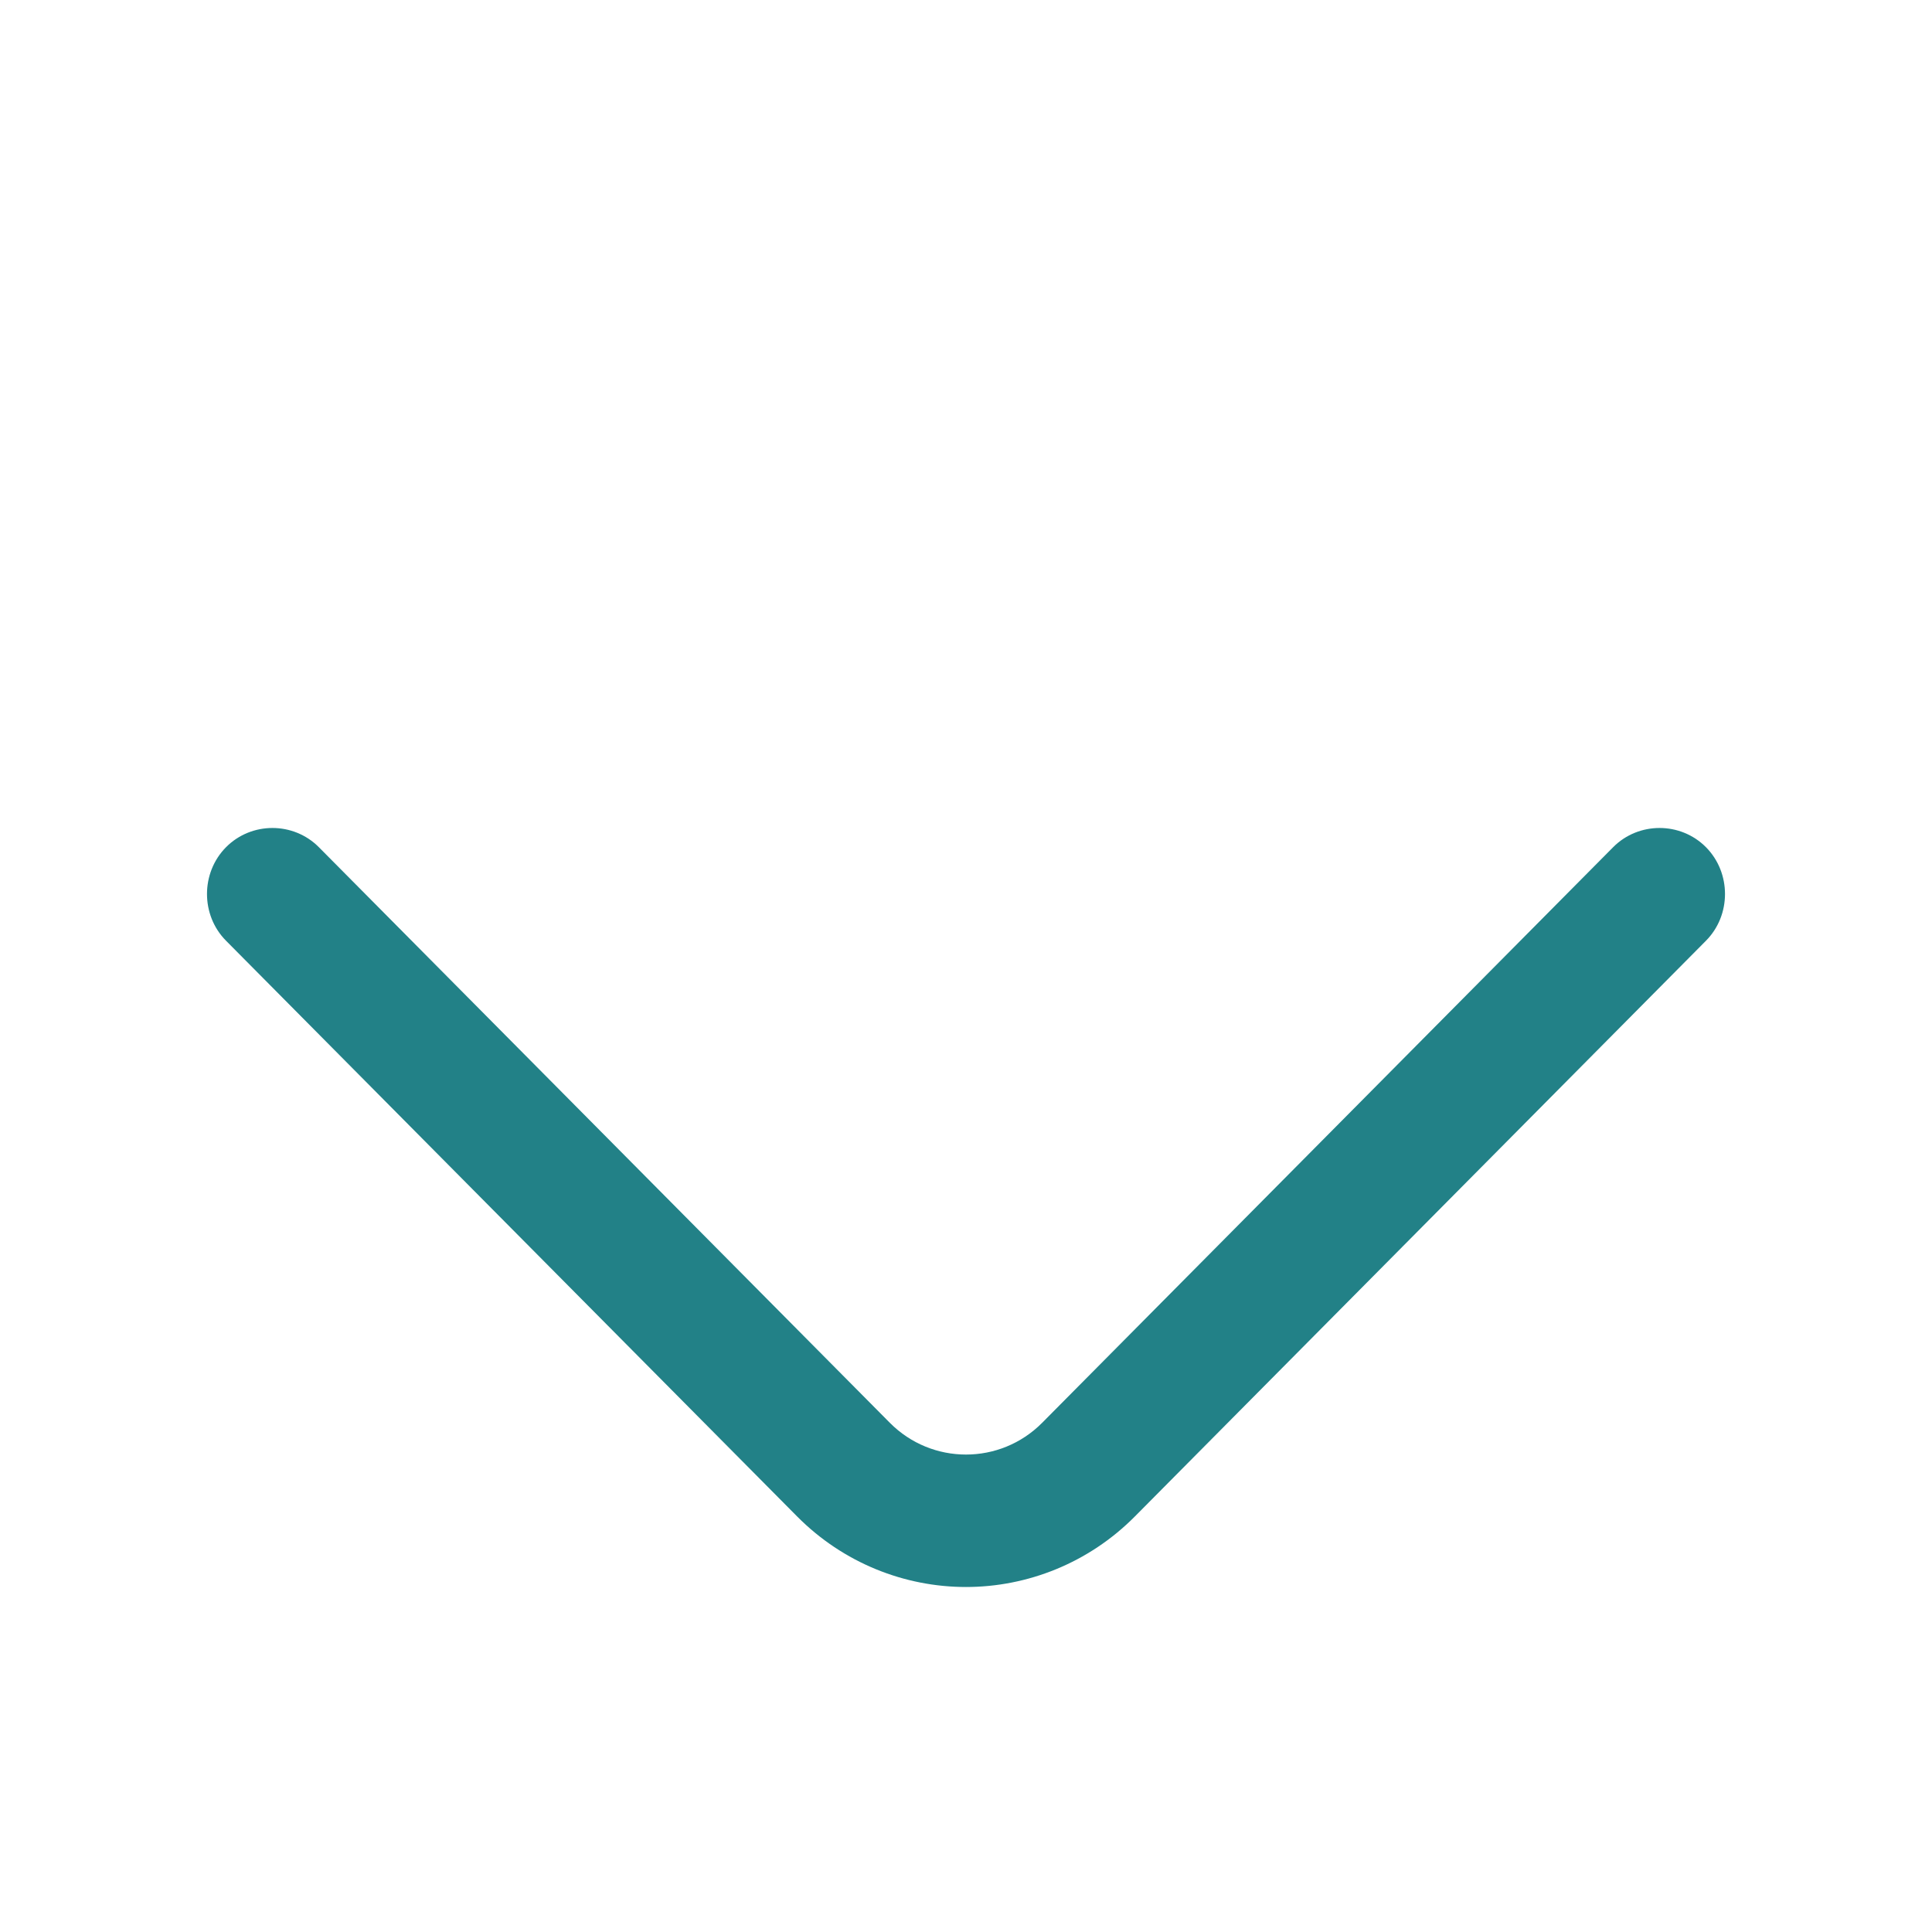
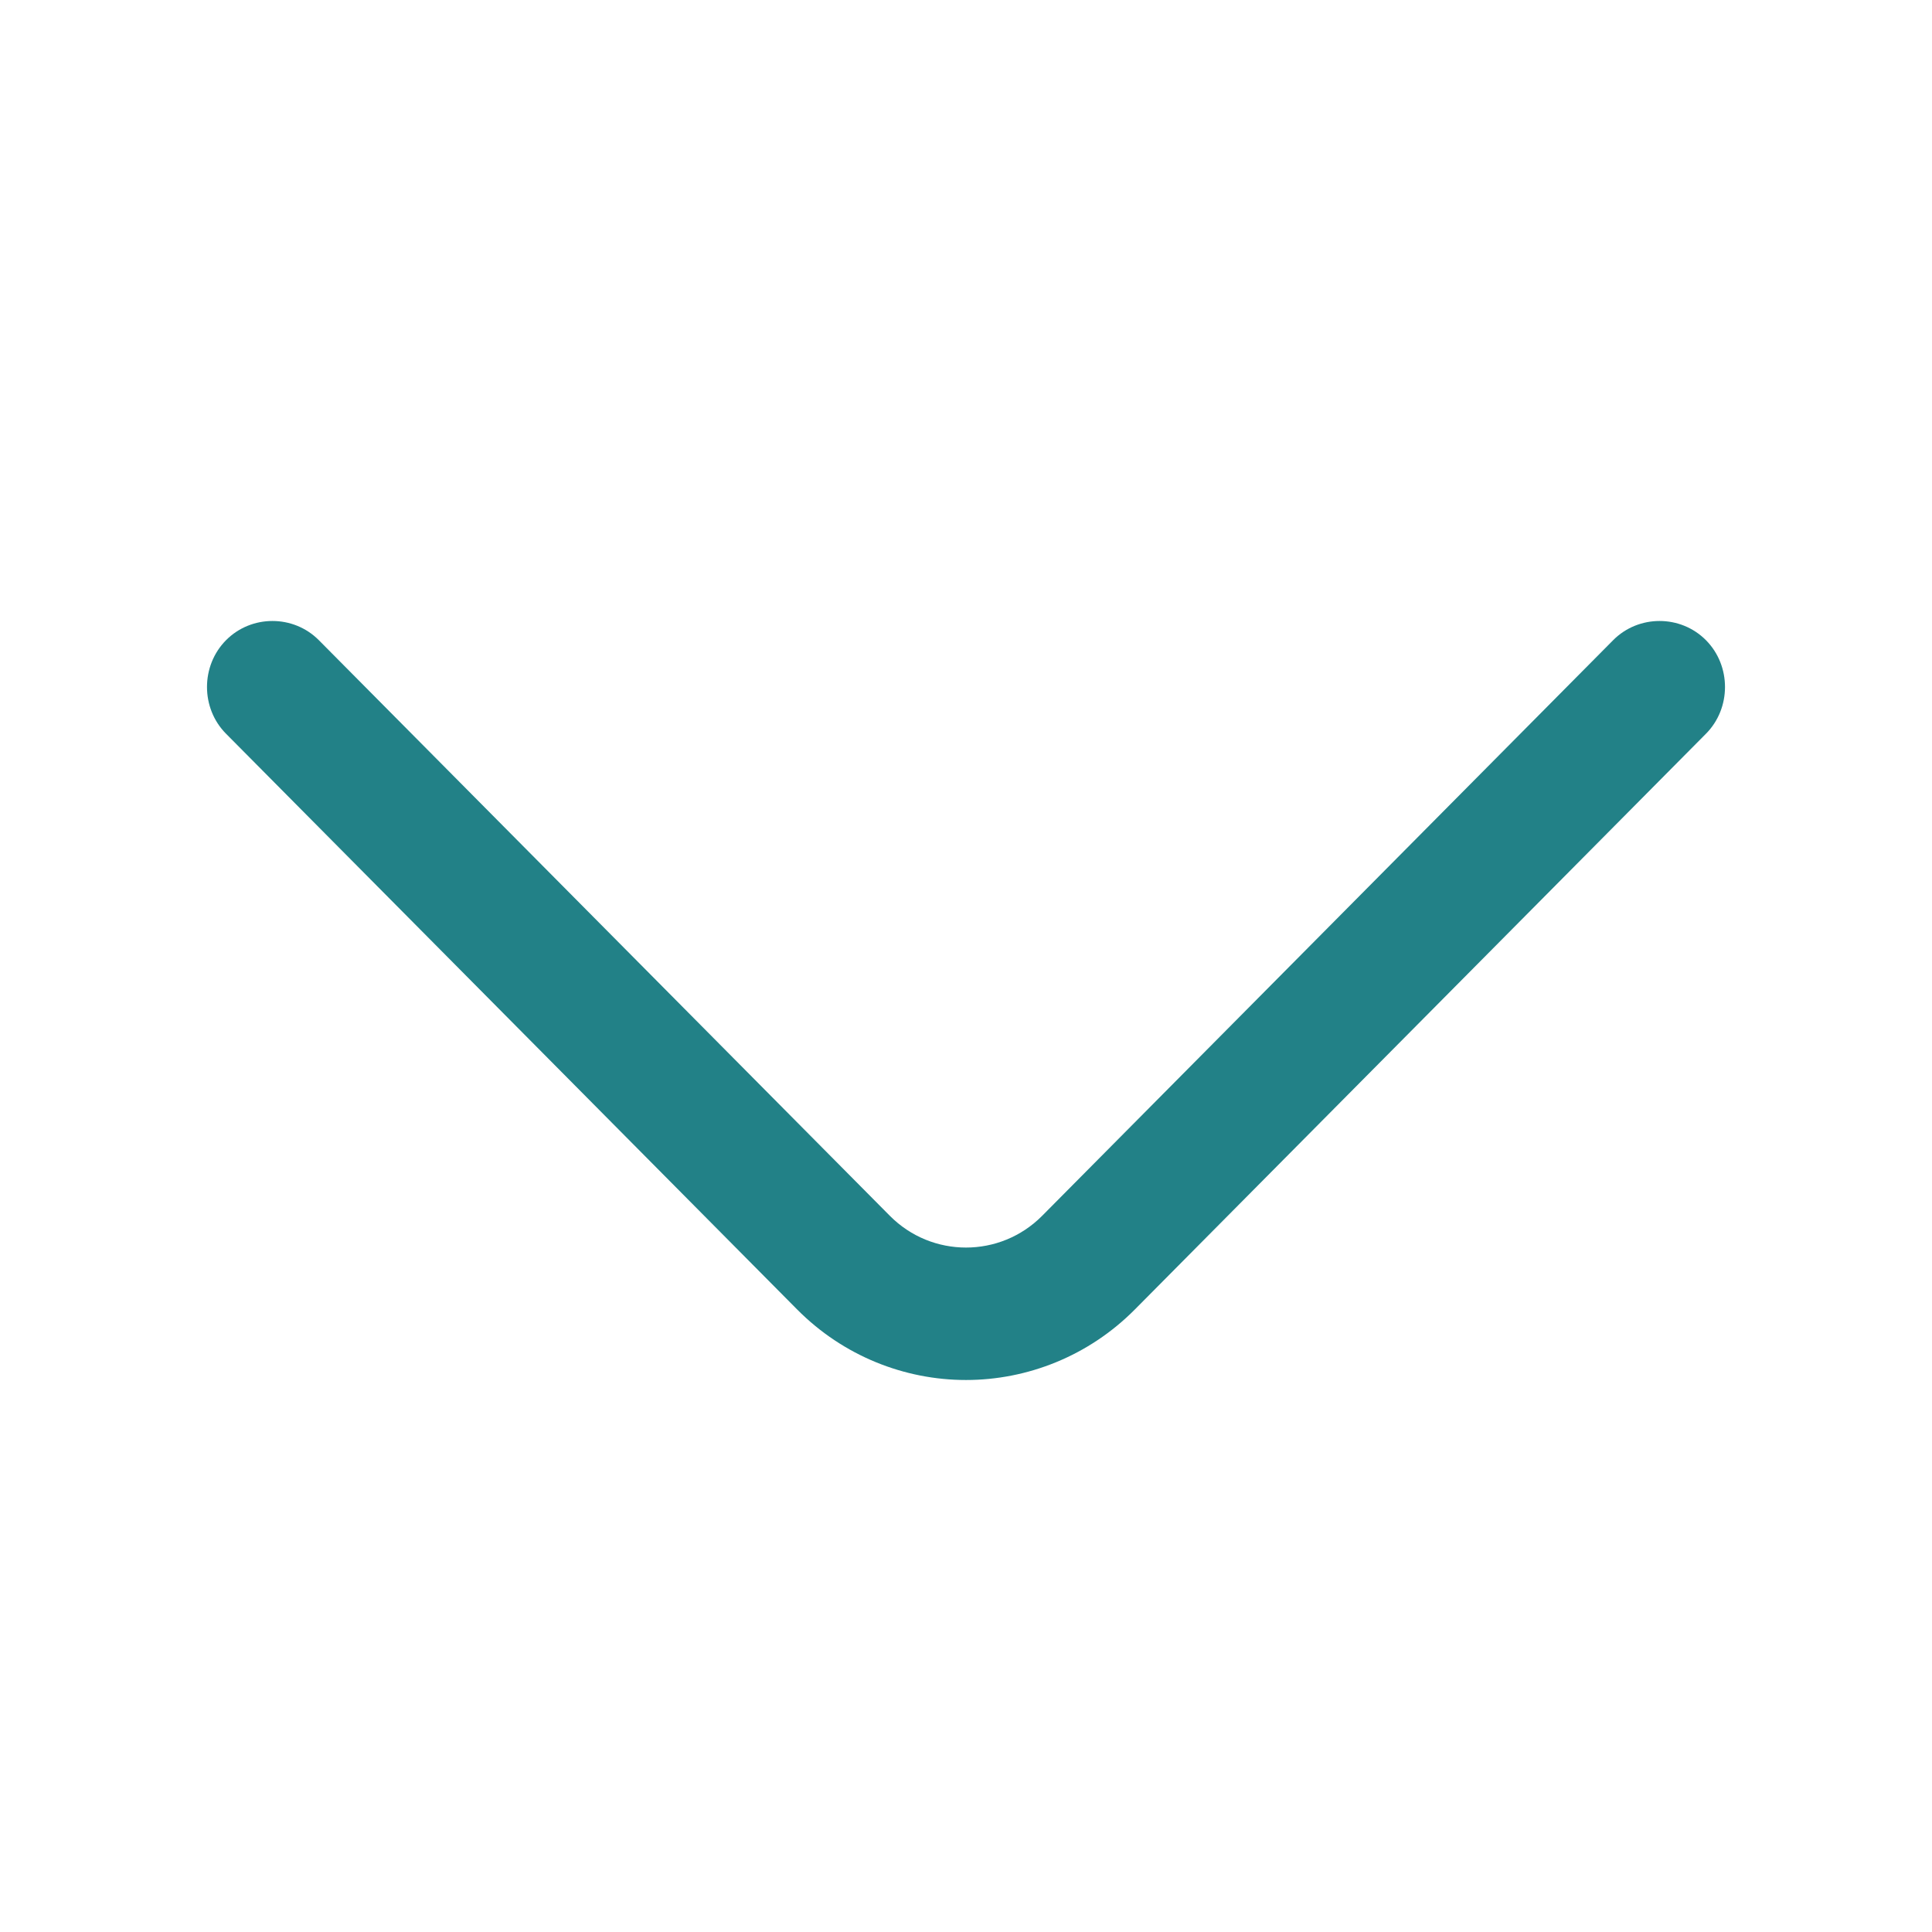
<svg xmlns="http://www.w3.org/2000/svg" width="28" height="28" viewBox="0 0 28 28" fill="none">
-   <path d="M14 23C13.112 23 12.223 22.654 11.551 21.976L3.276 13.634C2.908 13.264 2.908 12.649 3.276 12.278C3.644 11.907 4.253 11.907 4.621 12.278L12.896 20.62C13.505 21.234 14.495 21.234 15.104 20.62L23.379 12.278C23.747 11.907 24.356 11.907 24.724 12.278C25.092 12.649 25.092 13.264 24.724 13.634L16.449 21.976C15.777 22.654 14.888 23 14 23Z" fill="#228187" />
+   <path d="M14 20C13.112 20 12.223 19.654 11.551 18.976L3.276 10.634C2.908 10.264 2.908 9.649 3.276 9.278C3.644 8.907 4.253 8.907 4.621 9.278L12.896 17.62C13.505 18.234 14.495 18.234 15.104 17.62L23.379 9.278C23.747 8.907 24.356 8.907 24.724 9.278C25.092 9.649 25.092 10.264 24.724 10.634L16.449 18.976C15.777 19.654 14.888 20 14 20Z" fill="#228187" />
</svg>
